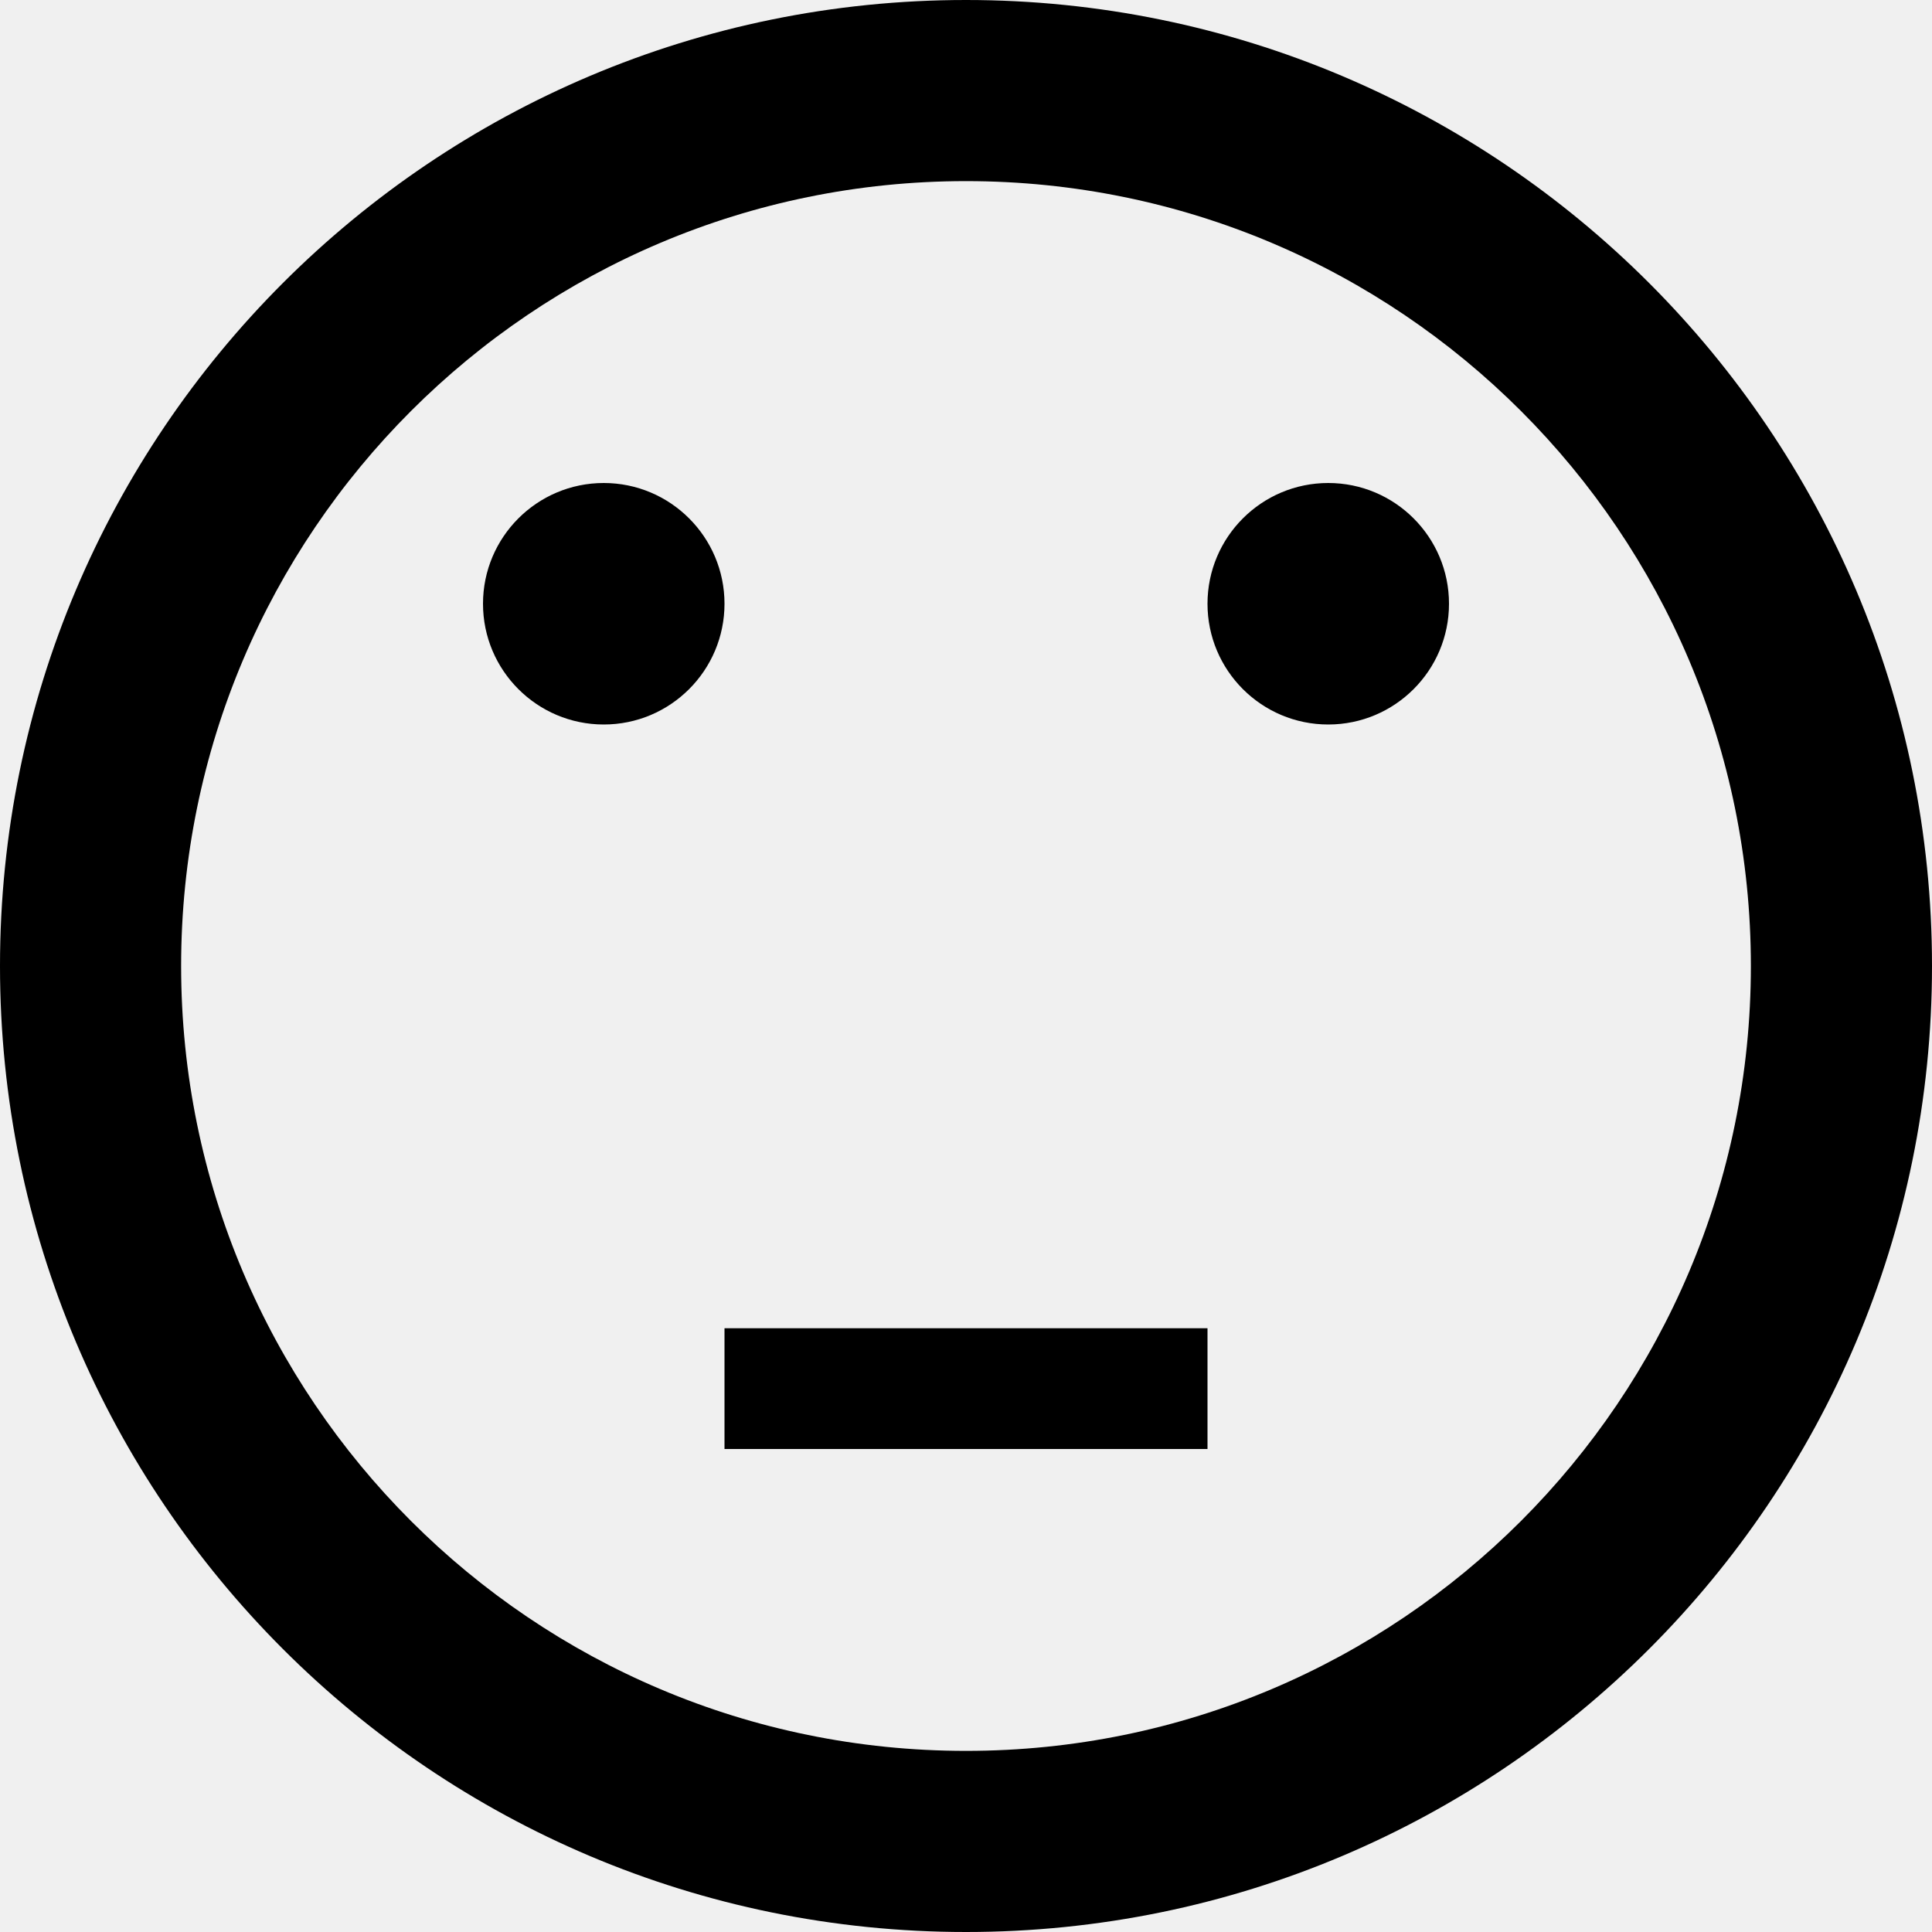
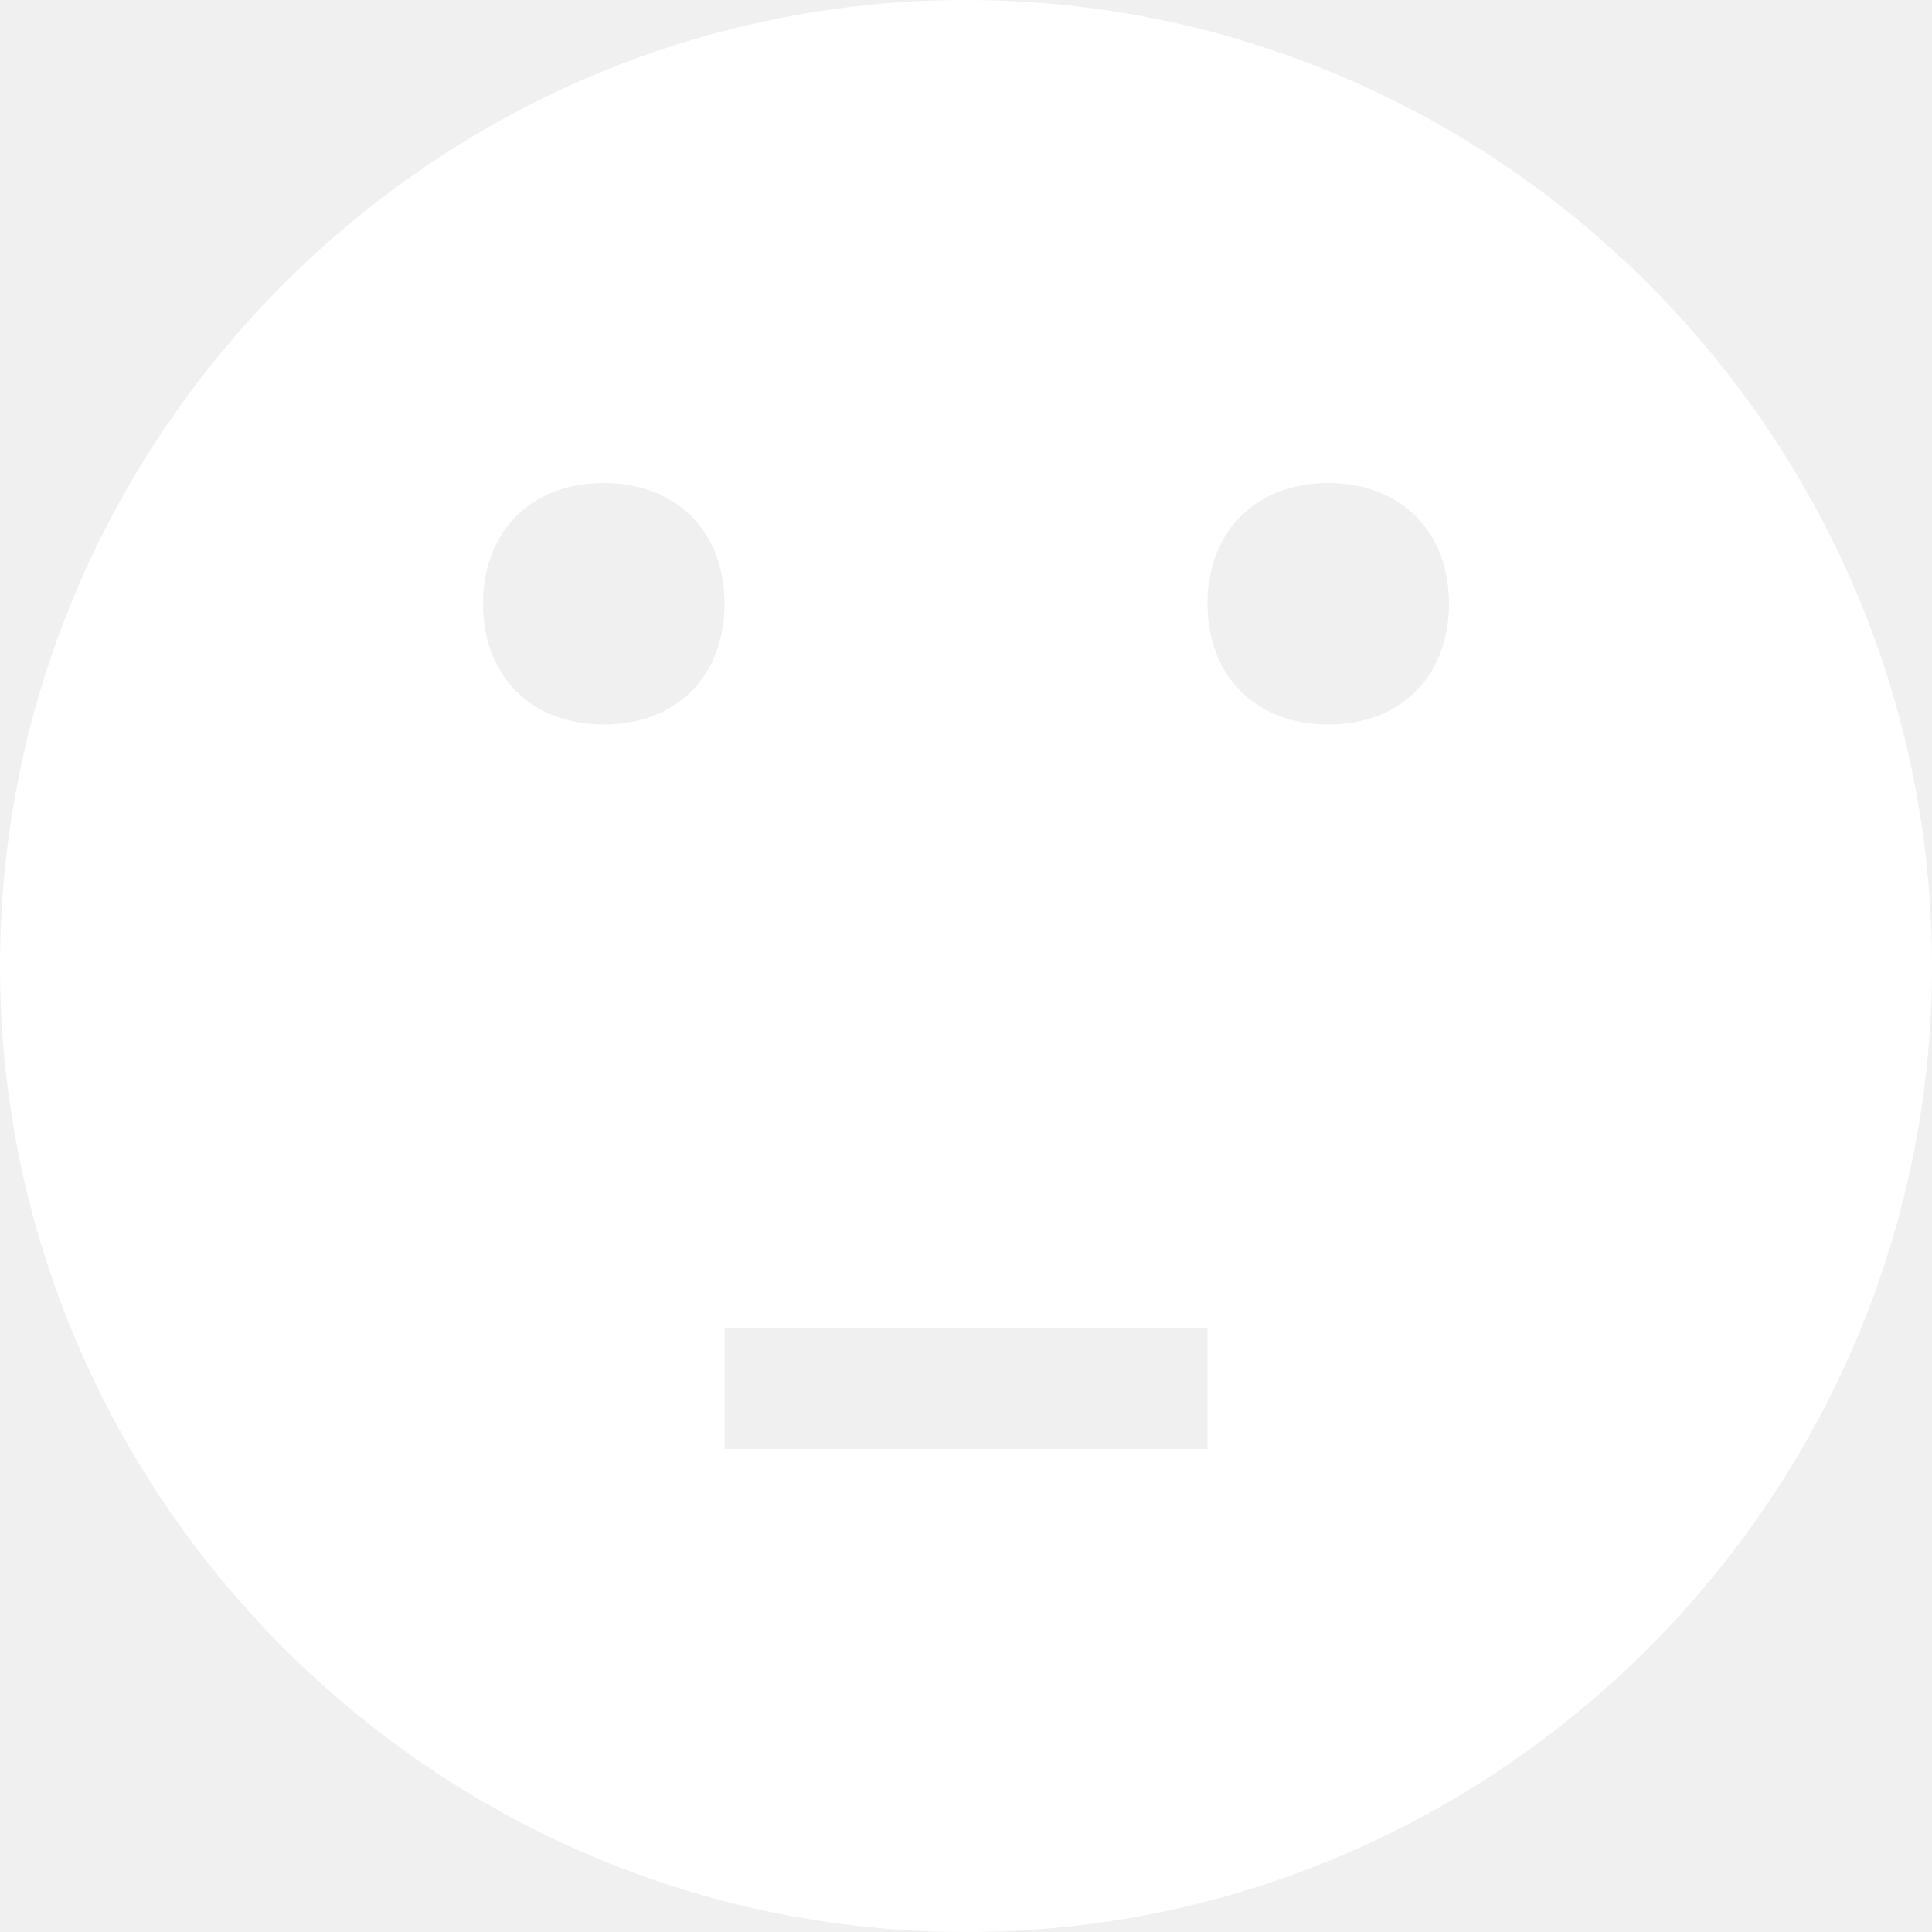
- <svg xmlns="http://www.w3.org/2000/svg" version="1.1" width="16" height="16" viewBox="0 0 16 16">
-   <path fill="#000000" d="M8 16c4.418 0 8-3.582 8-8s-3.582-8-8-8-8 3.582-8 8 3.582 8 8 8zM8 1.5c3.59 0 6.5 2.91 6.5 6.5s-2.91 6.5-6.5 6.5-6.5-2.91-6.5-6.5 2.91-6.5 6.5-6.5zM4 5c0 0.552 0.448 1 1 1s1-0.448 1-1-0.448-1-1-1-1 0.448-1 1zM10 5c0 0.552 0.448 1 1 1s1-0.448 1-1-0.448-1-1-1-1 0.448-1 1zM6 11h4v1h-4v-1z" />
+ <svg xmlns="http://www.w3.org/2000/svg" version="1.1" id="Layer_1" x="0px" y="0px" viewBox="0 0 16 16" style="enable-background:new 0 0 16 16;" xml:space="preserve">
+   <style type="text/css">
+ 	.st0{fill:#FFFFFF;}
+ </style>
+   <path class="st0" d="M8,0C3.6,0,0,3.6,0,8s3.6,8,8,8s8-3.6,8-8S12.4,0,8,0z M10,12H6v-1h4V12z M11,4c0.6,0,1,0.4,1,1s-0.4,1-1,1  s-1-0.4-1-1S10.4,4,11,4z M5,4c0.6,0,1,0.4,1,1S5.6,6,5,6S4,5.6,4,5S4.4,4,5,4z" />
</svg>
